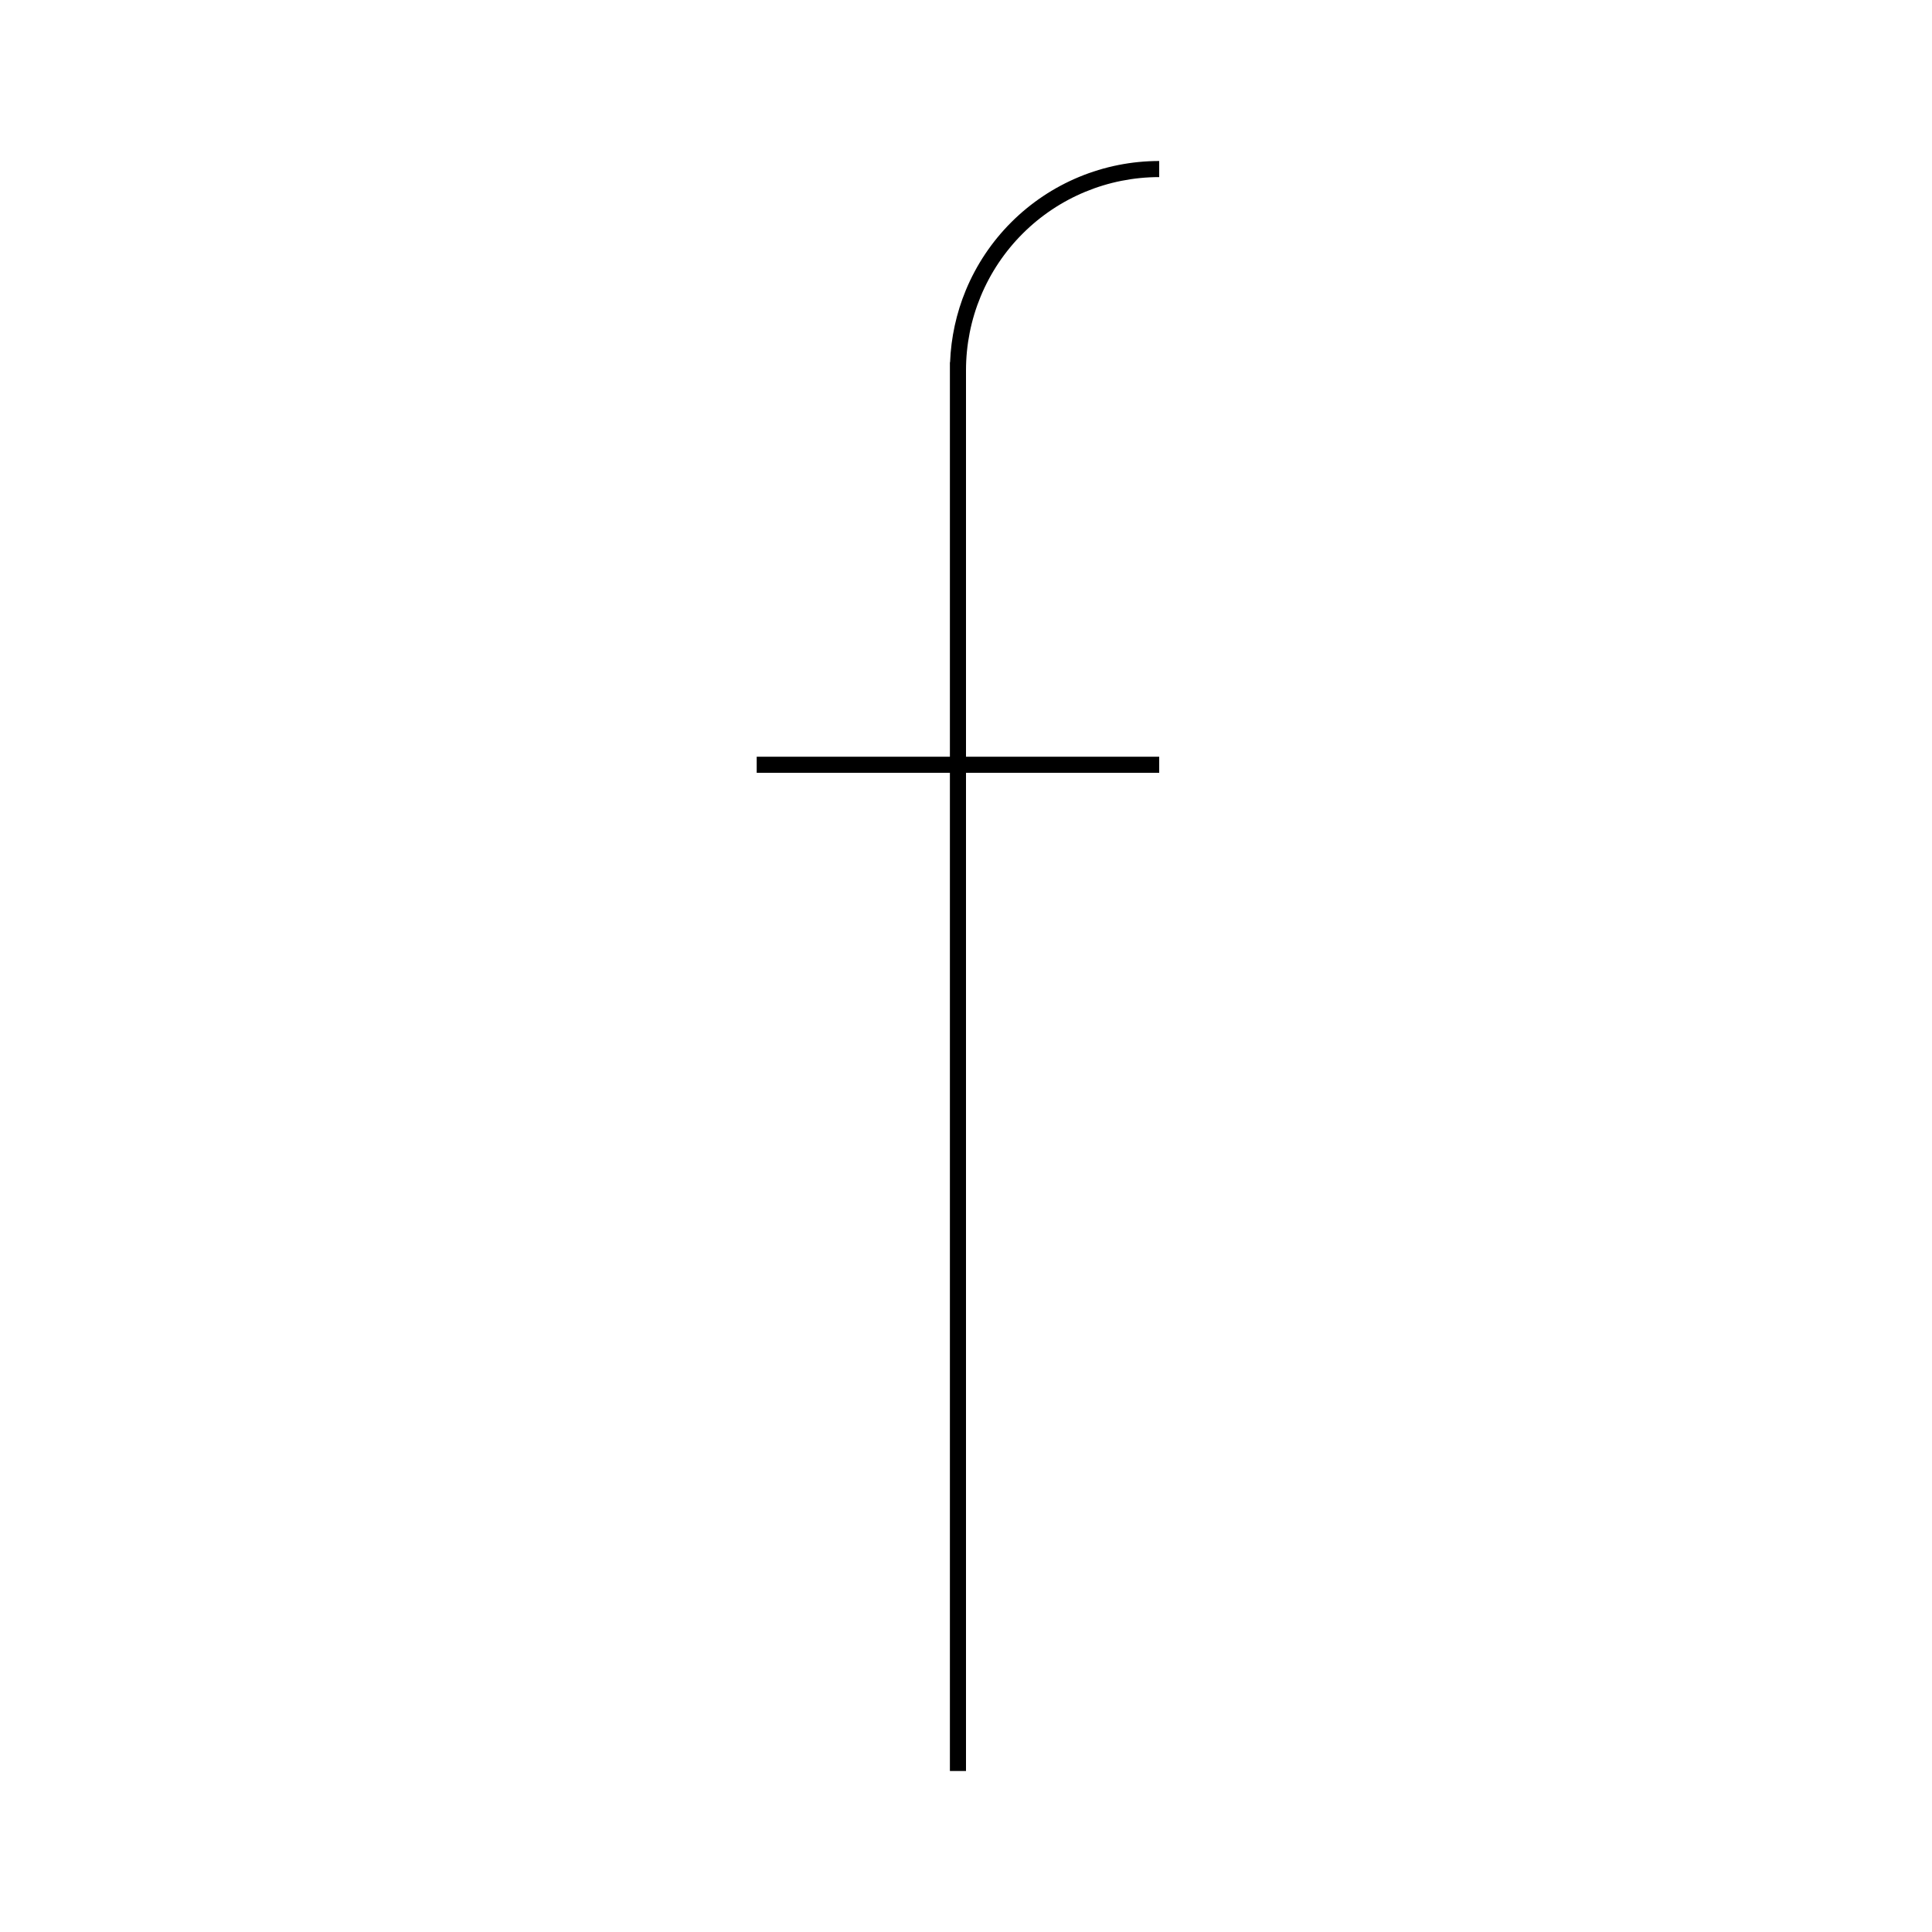
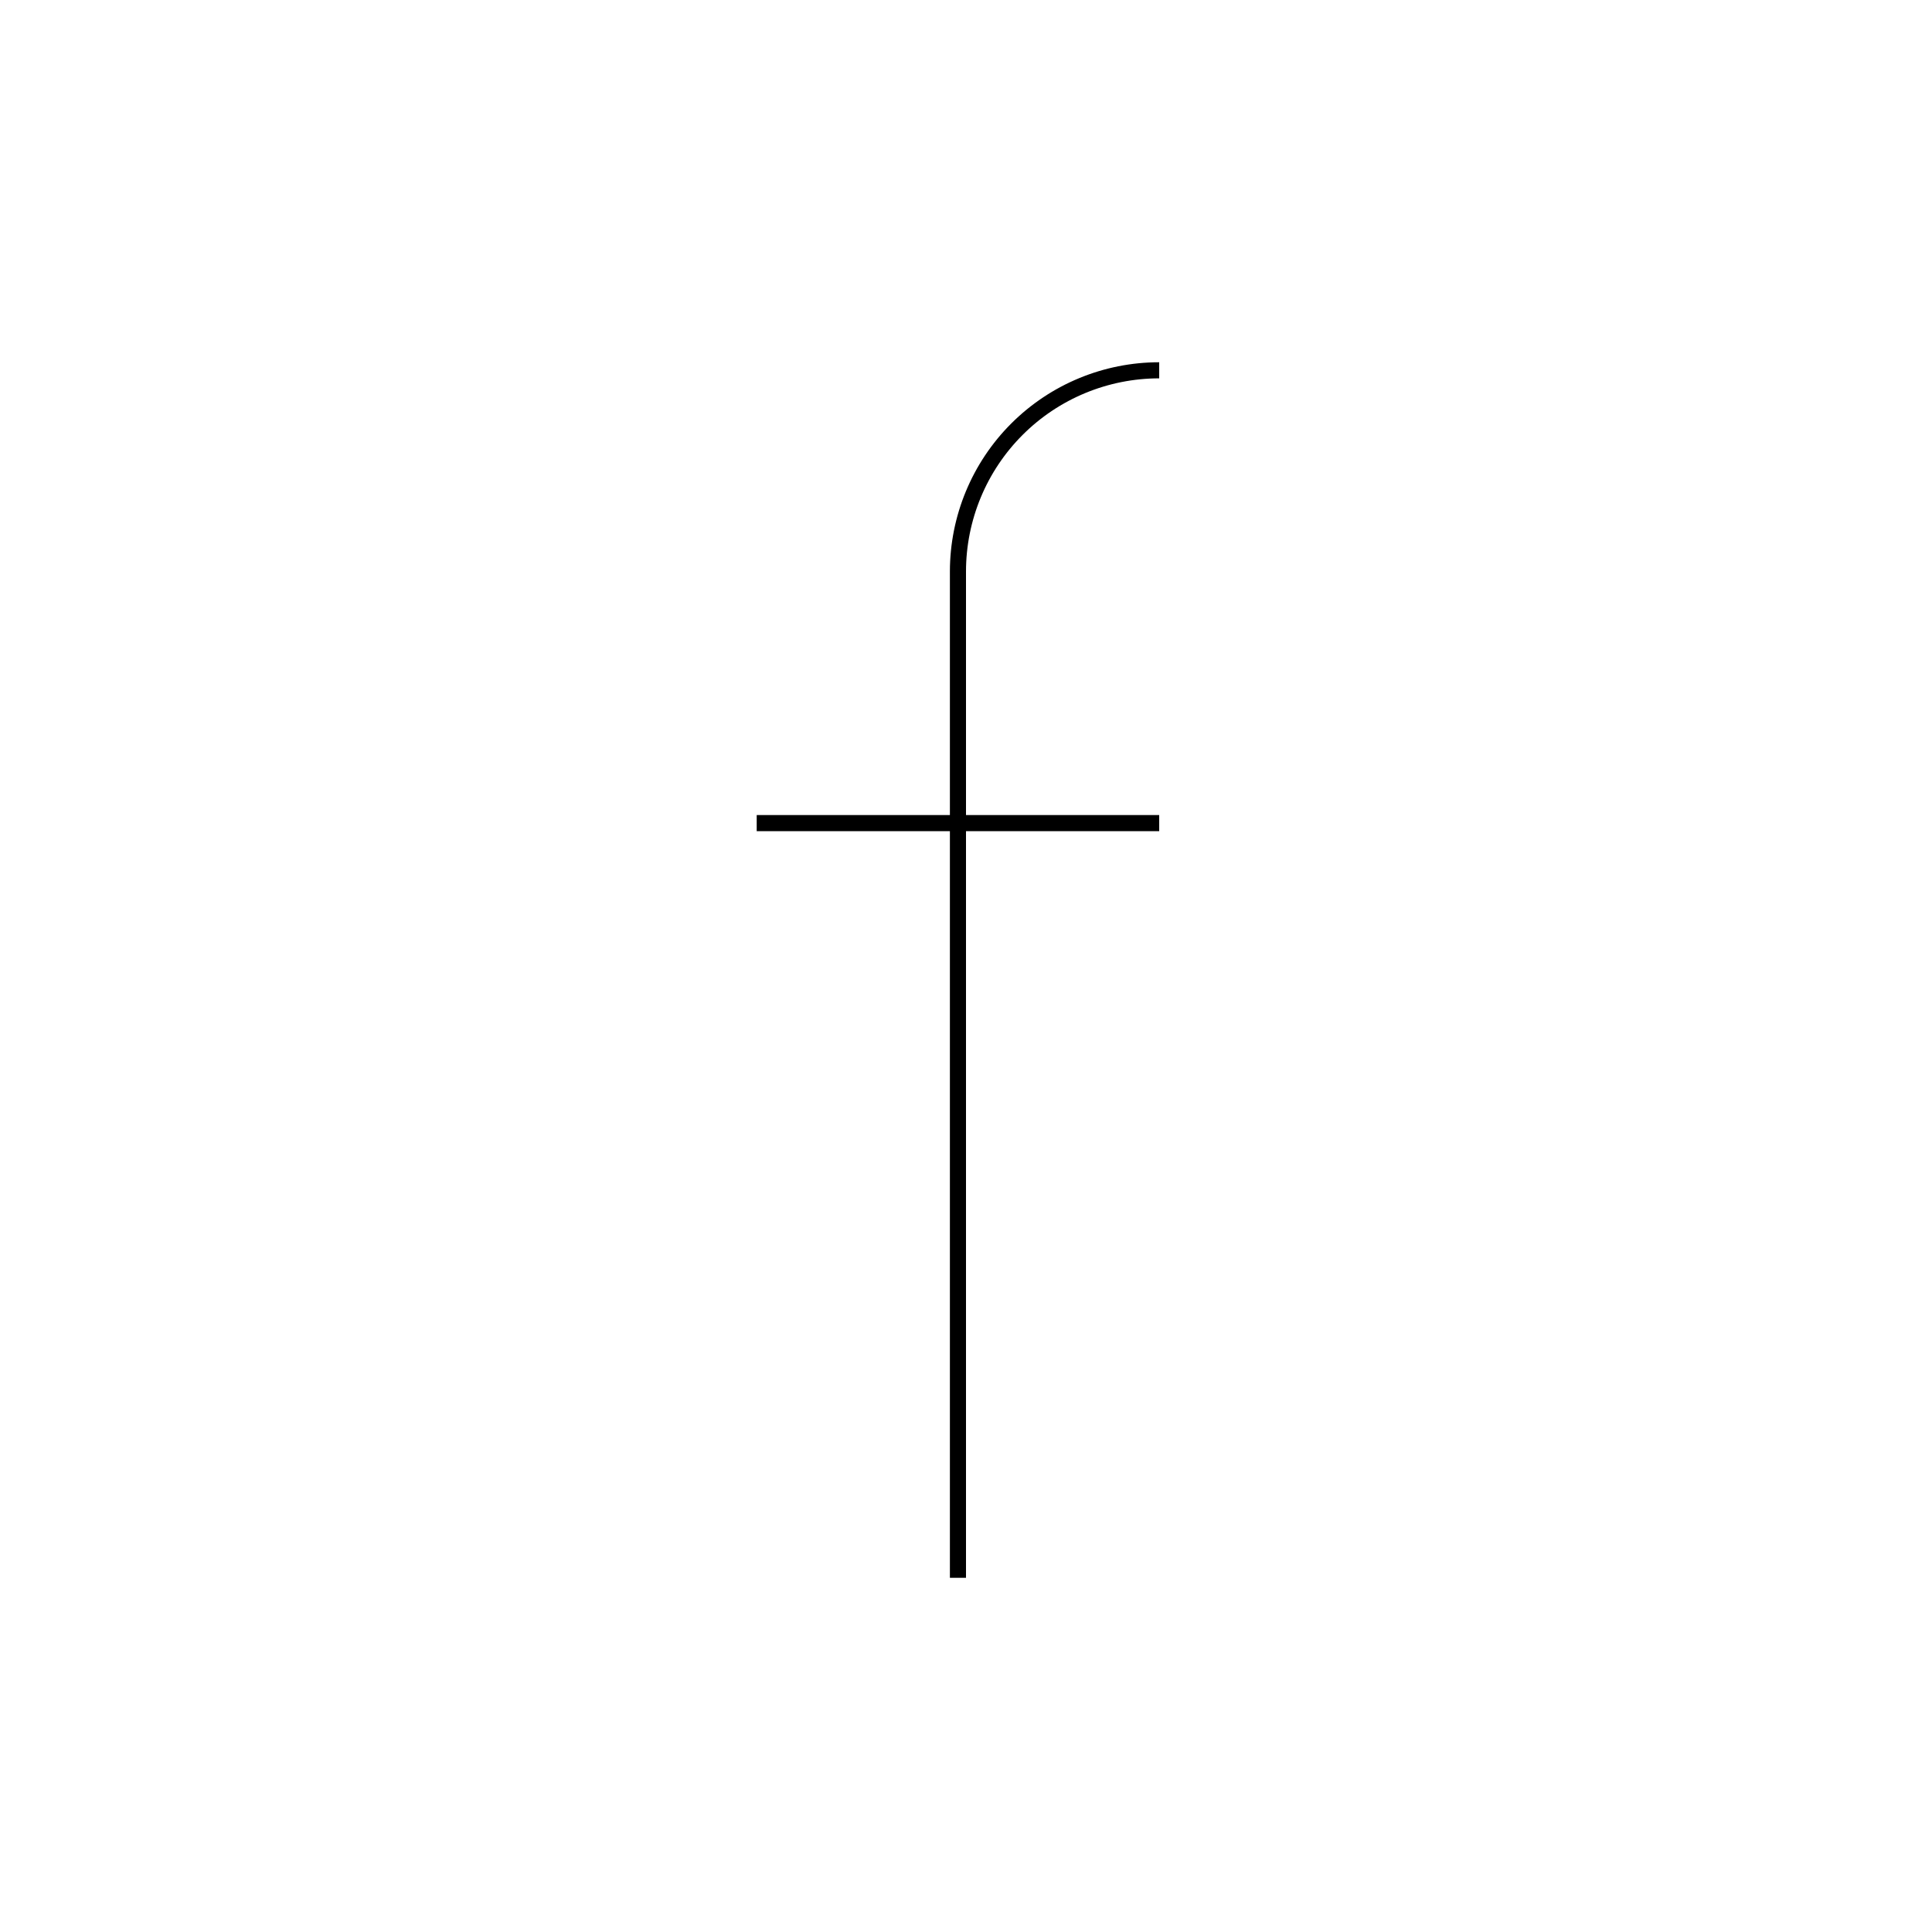
<svg xmlns="http://www.w3.org/2000/svg" width="120" height="120" viewBox="0 0 120 120" fill="none">
  <rect width="120" height="120" fill="white" />
-   <path d="M72 11C70.424 11 68.864 11.31 67.408 11.913C65.952 12.516 64.629 13.4 63.515 14.515C62.4 15.629 61.516 16.952 60.913 18.408C60.31 19.864 60 21.424 60 23V47H72V48H60V110H59V48H47V47H59V22.5H59.011C59.07 20.964 59.4 19.448 59.989 18.025C60.643 16.448 61.6 15.015 62.808 13.808C64.015 12.601 65.448 11.643 67.025 10.989C68.603 10.336 70.293 10 72 10V11Z" fill="black" />
+   <path d="M59.5 98V51.125M59.5 51.125V35.5C59.5 32.185 60.817 29.005 63.161 26.661C65.505 24.317 68.685 23 72 23M59.5 51.125H47M59.5 51.125H72" stroke="black" />
</svg>
